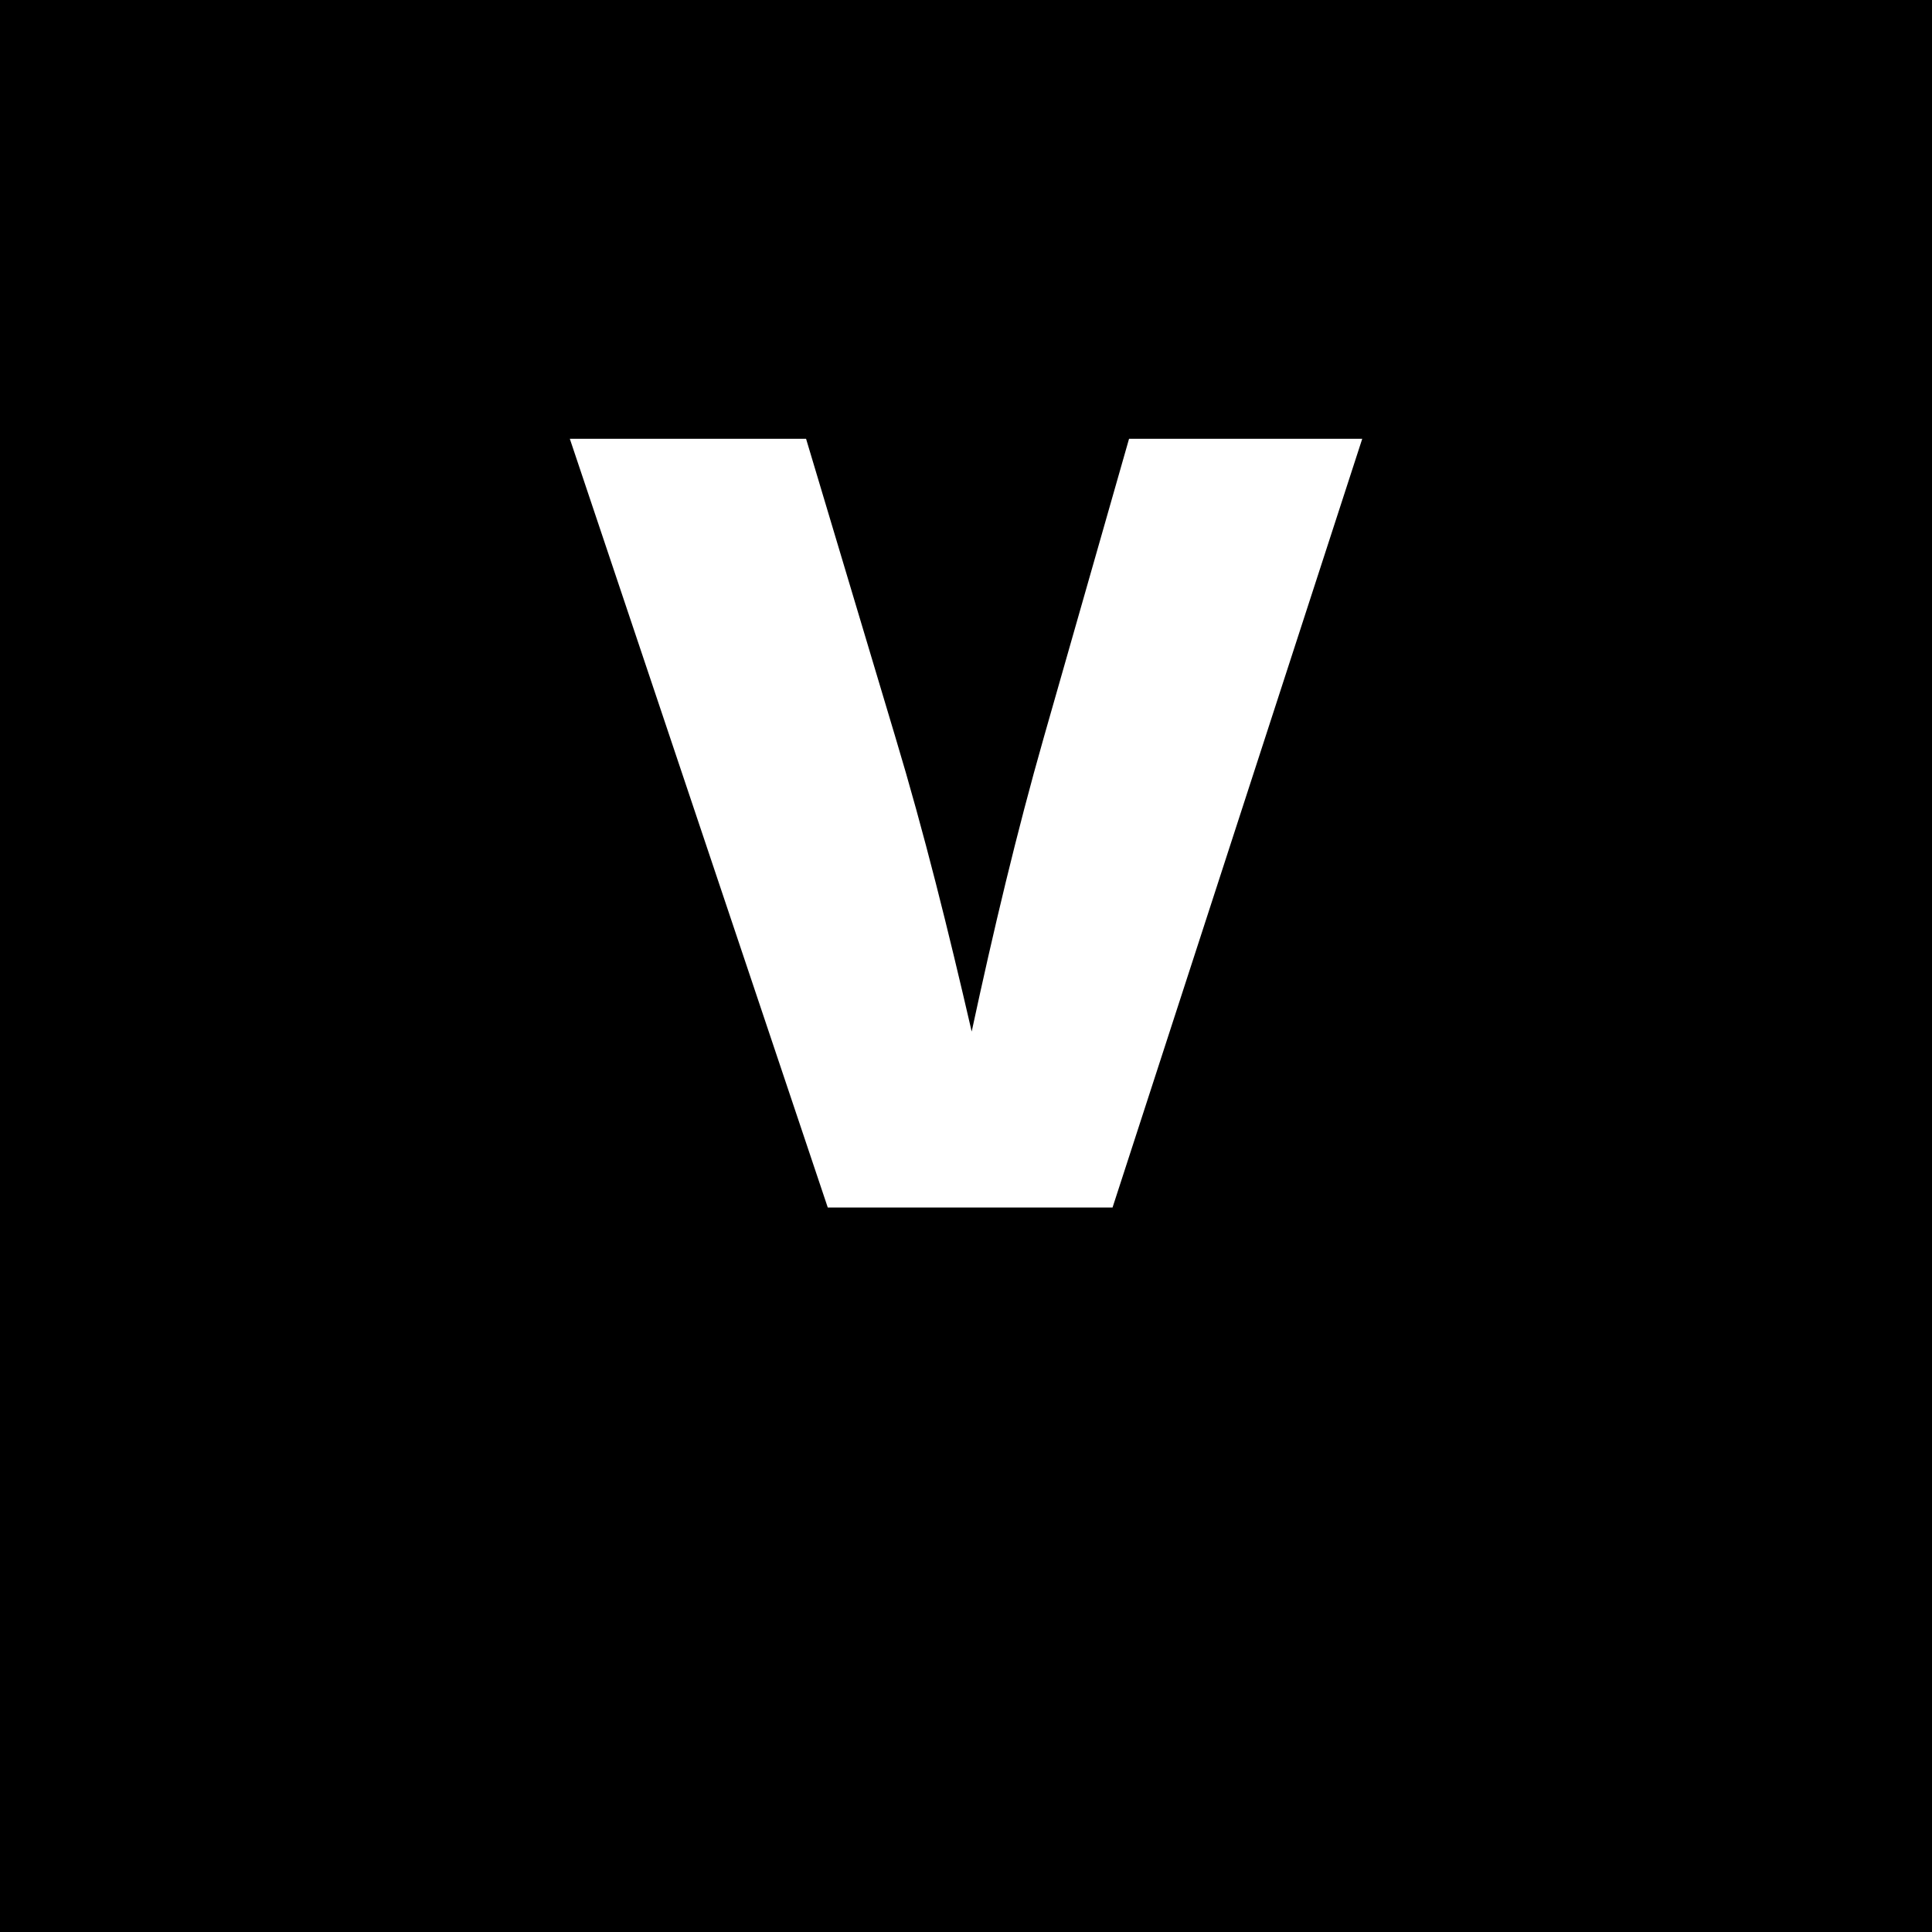
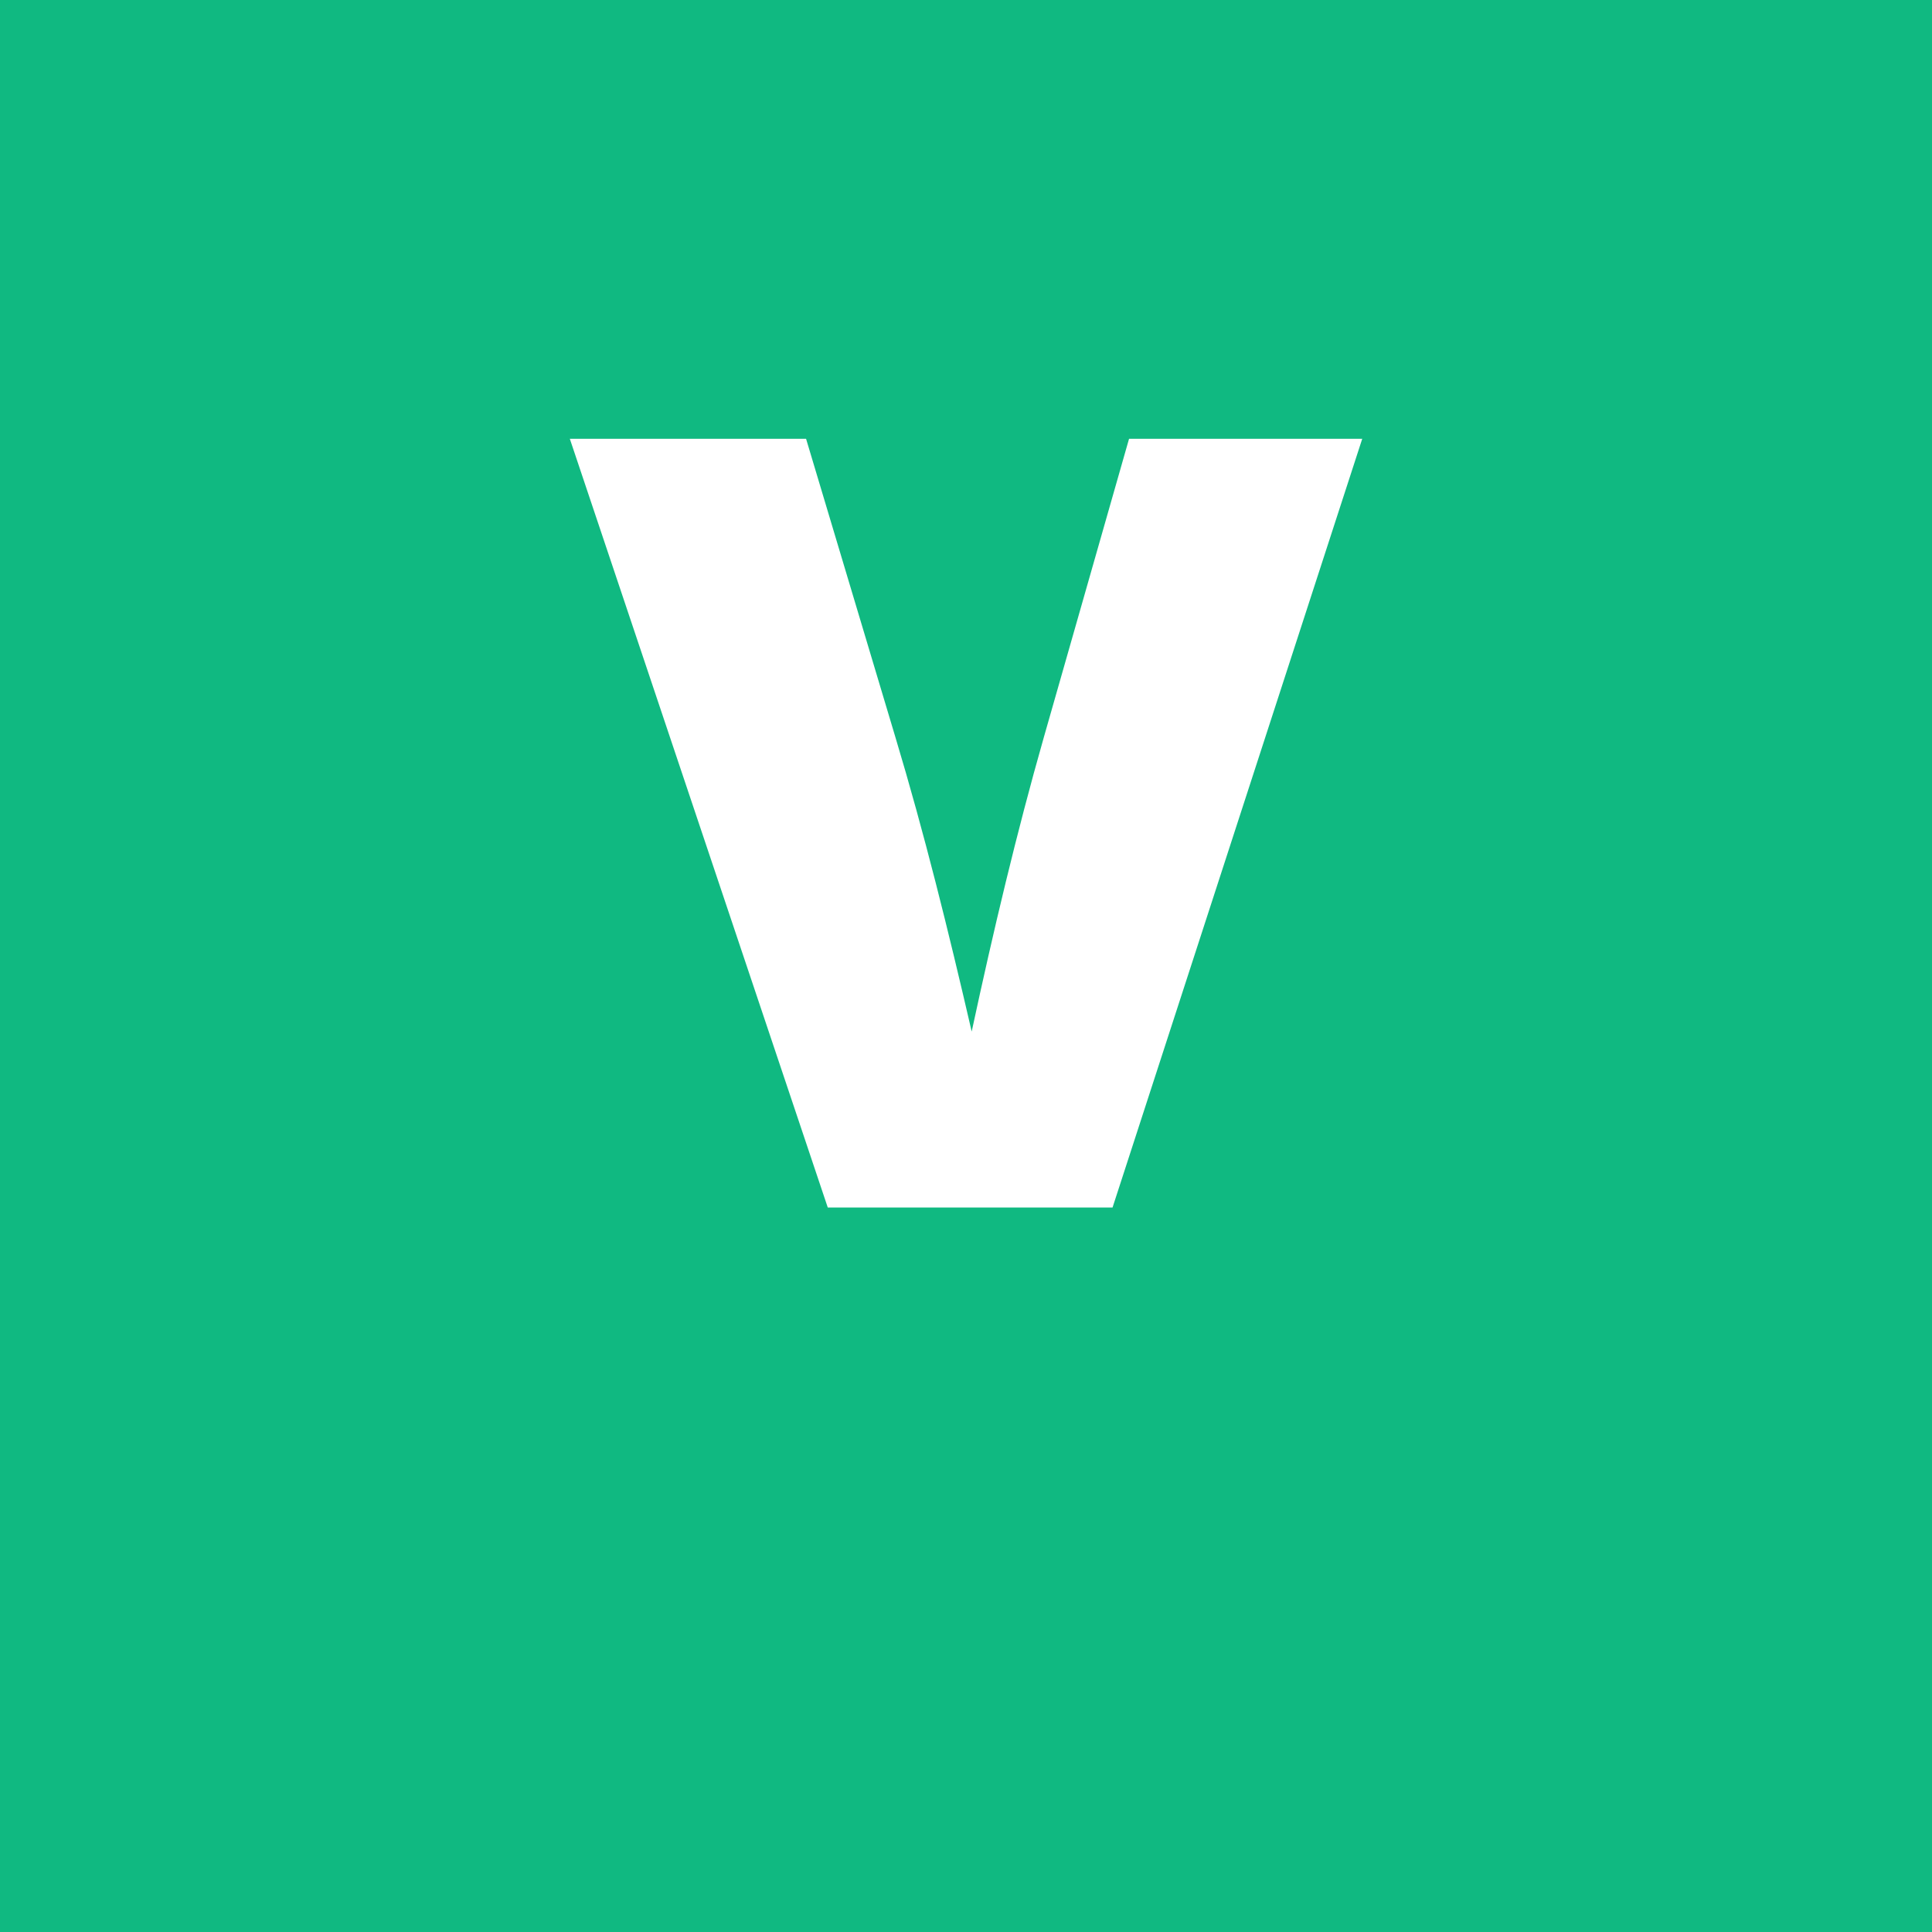
<svg xmlns="http://www.w3.org/2000/svg" width="512" height="512" viewBox="0 0 512 512">
-   <rect width="512" height="512" fill="#000000" />
+   <rect width="512" height="512" fill="#10B981" />
  <text x="256" y="320" font-family="Inter, Arial, sans-serif" font-size="280" font-weight="900" fill="#FFFFFF" text-anchor="middle" letter-spacing="-10">V</text>
</svg>
